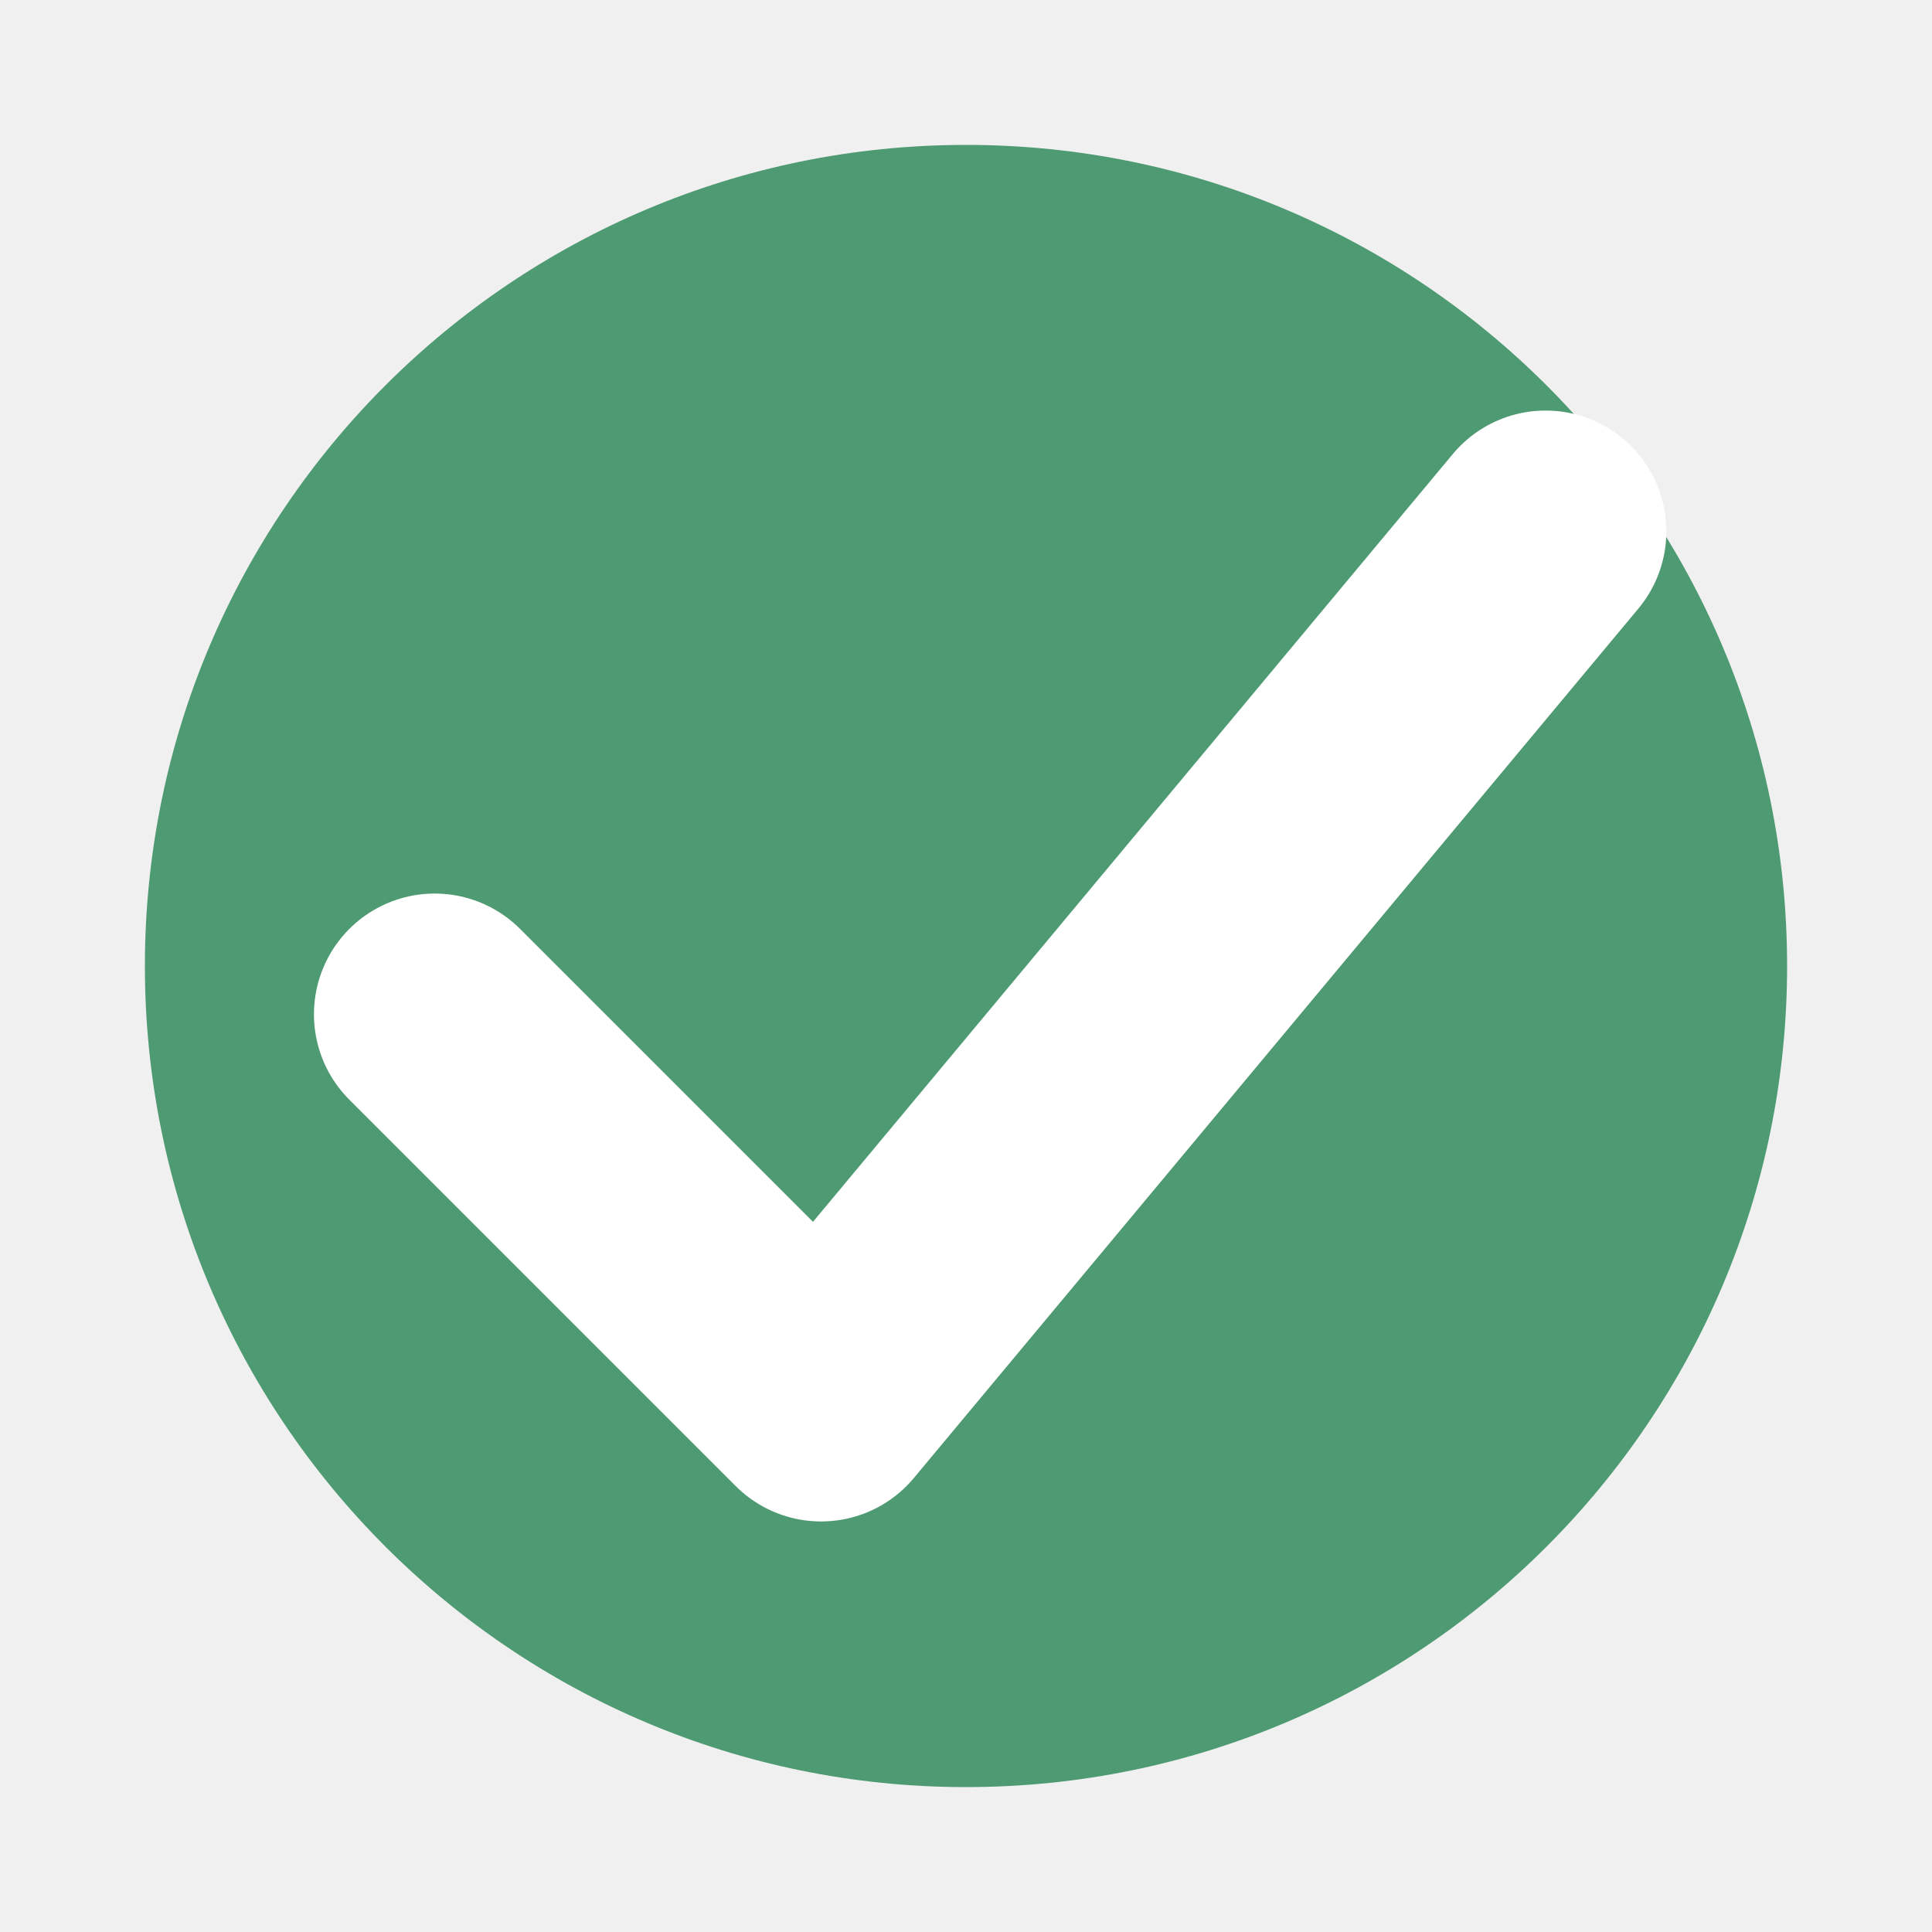
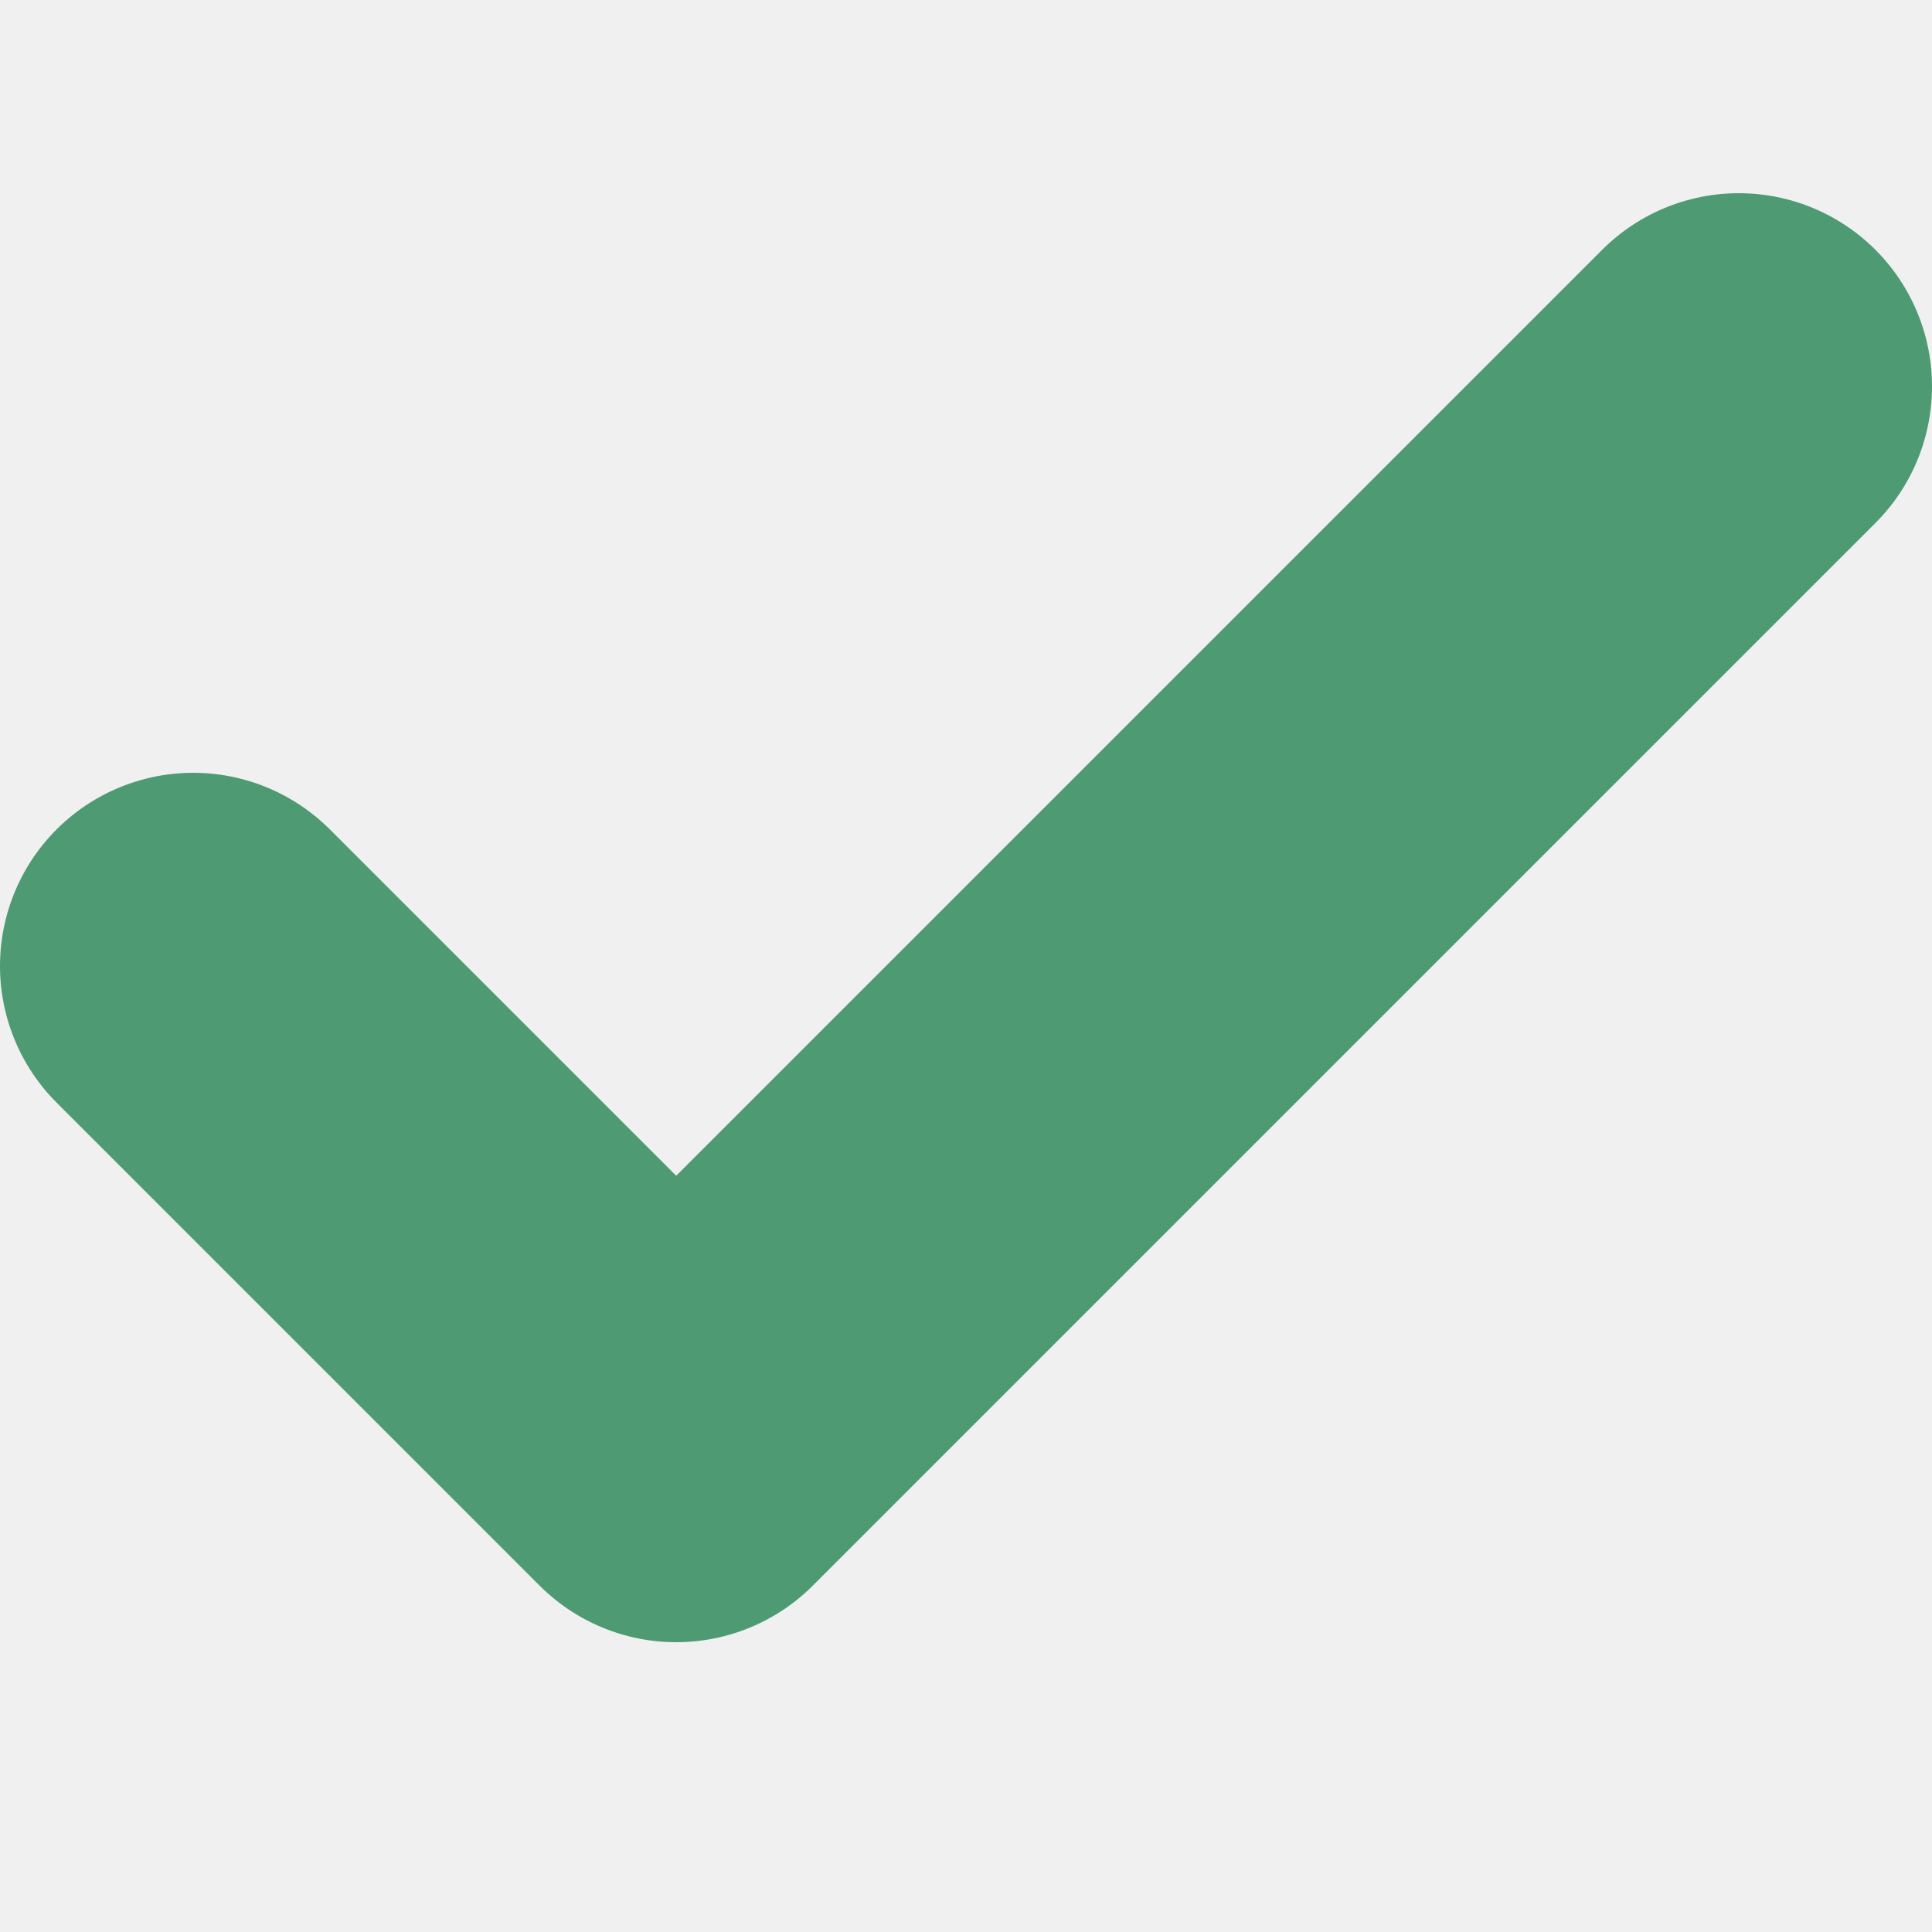
- <svg xmlns="http://www.w3.org/2000/svg" width="20" height="20" viewBox="0 0 20 20">
-   <circle cx="10" cy="10" r="8.5" fill="#4E9A72" />
-   <polyline points="4.5,10.5 8.5,14.5 16,5.5" stroke="white" stroke-width="2.5" fill="none" stroke-linecap="round" stroke-linejoin="round" />
+ <svg xmlns="http://www.w3.org/2000/svg" width="14" height="14" viewBox="2 2 20 20" fill="none" stroke="#4E9A72" stroke-width="4" stroke-linecap="round" stroke-linejoin="round">
+   <path d="M20 6 9 17l-5-5" />
</svg>
